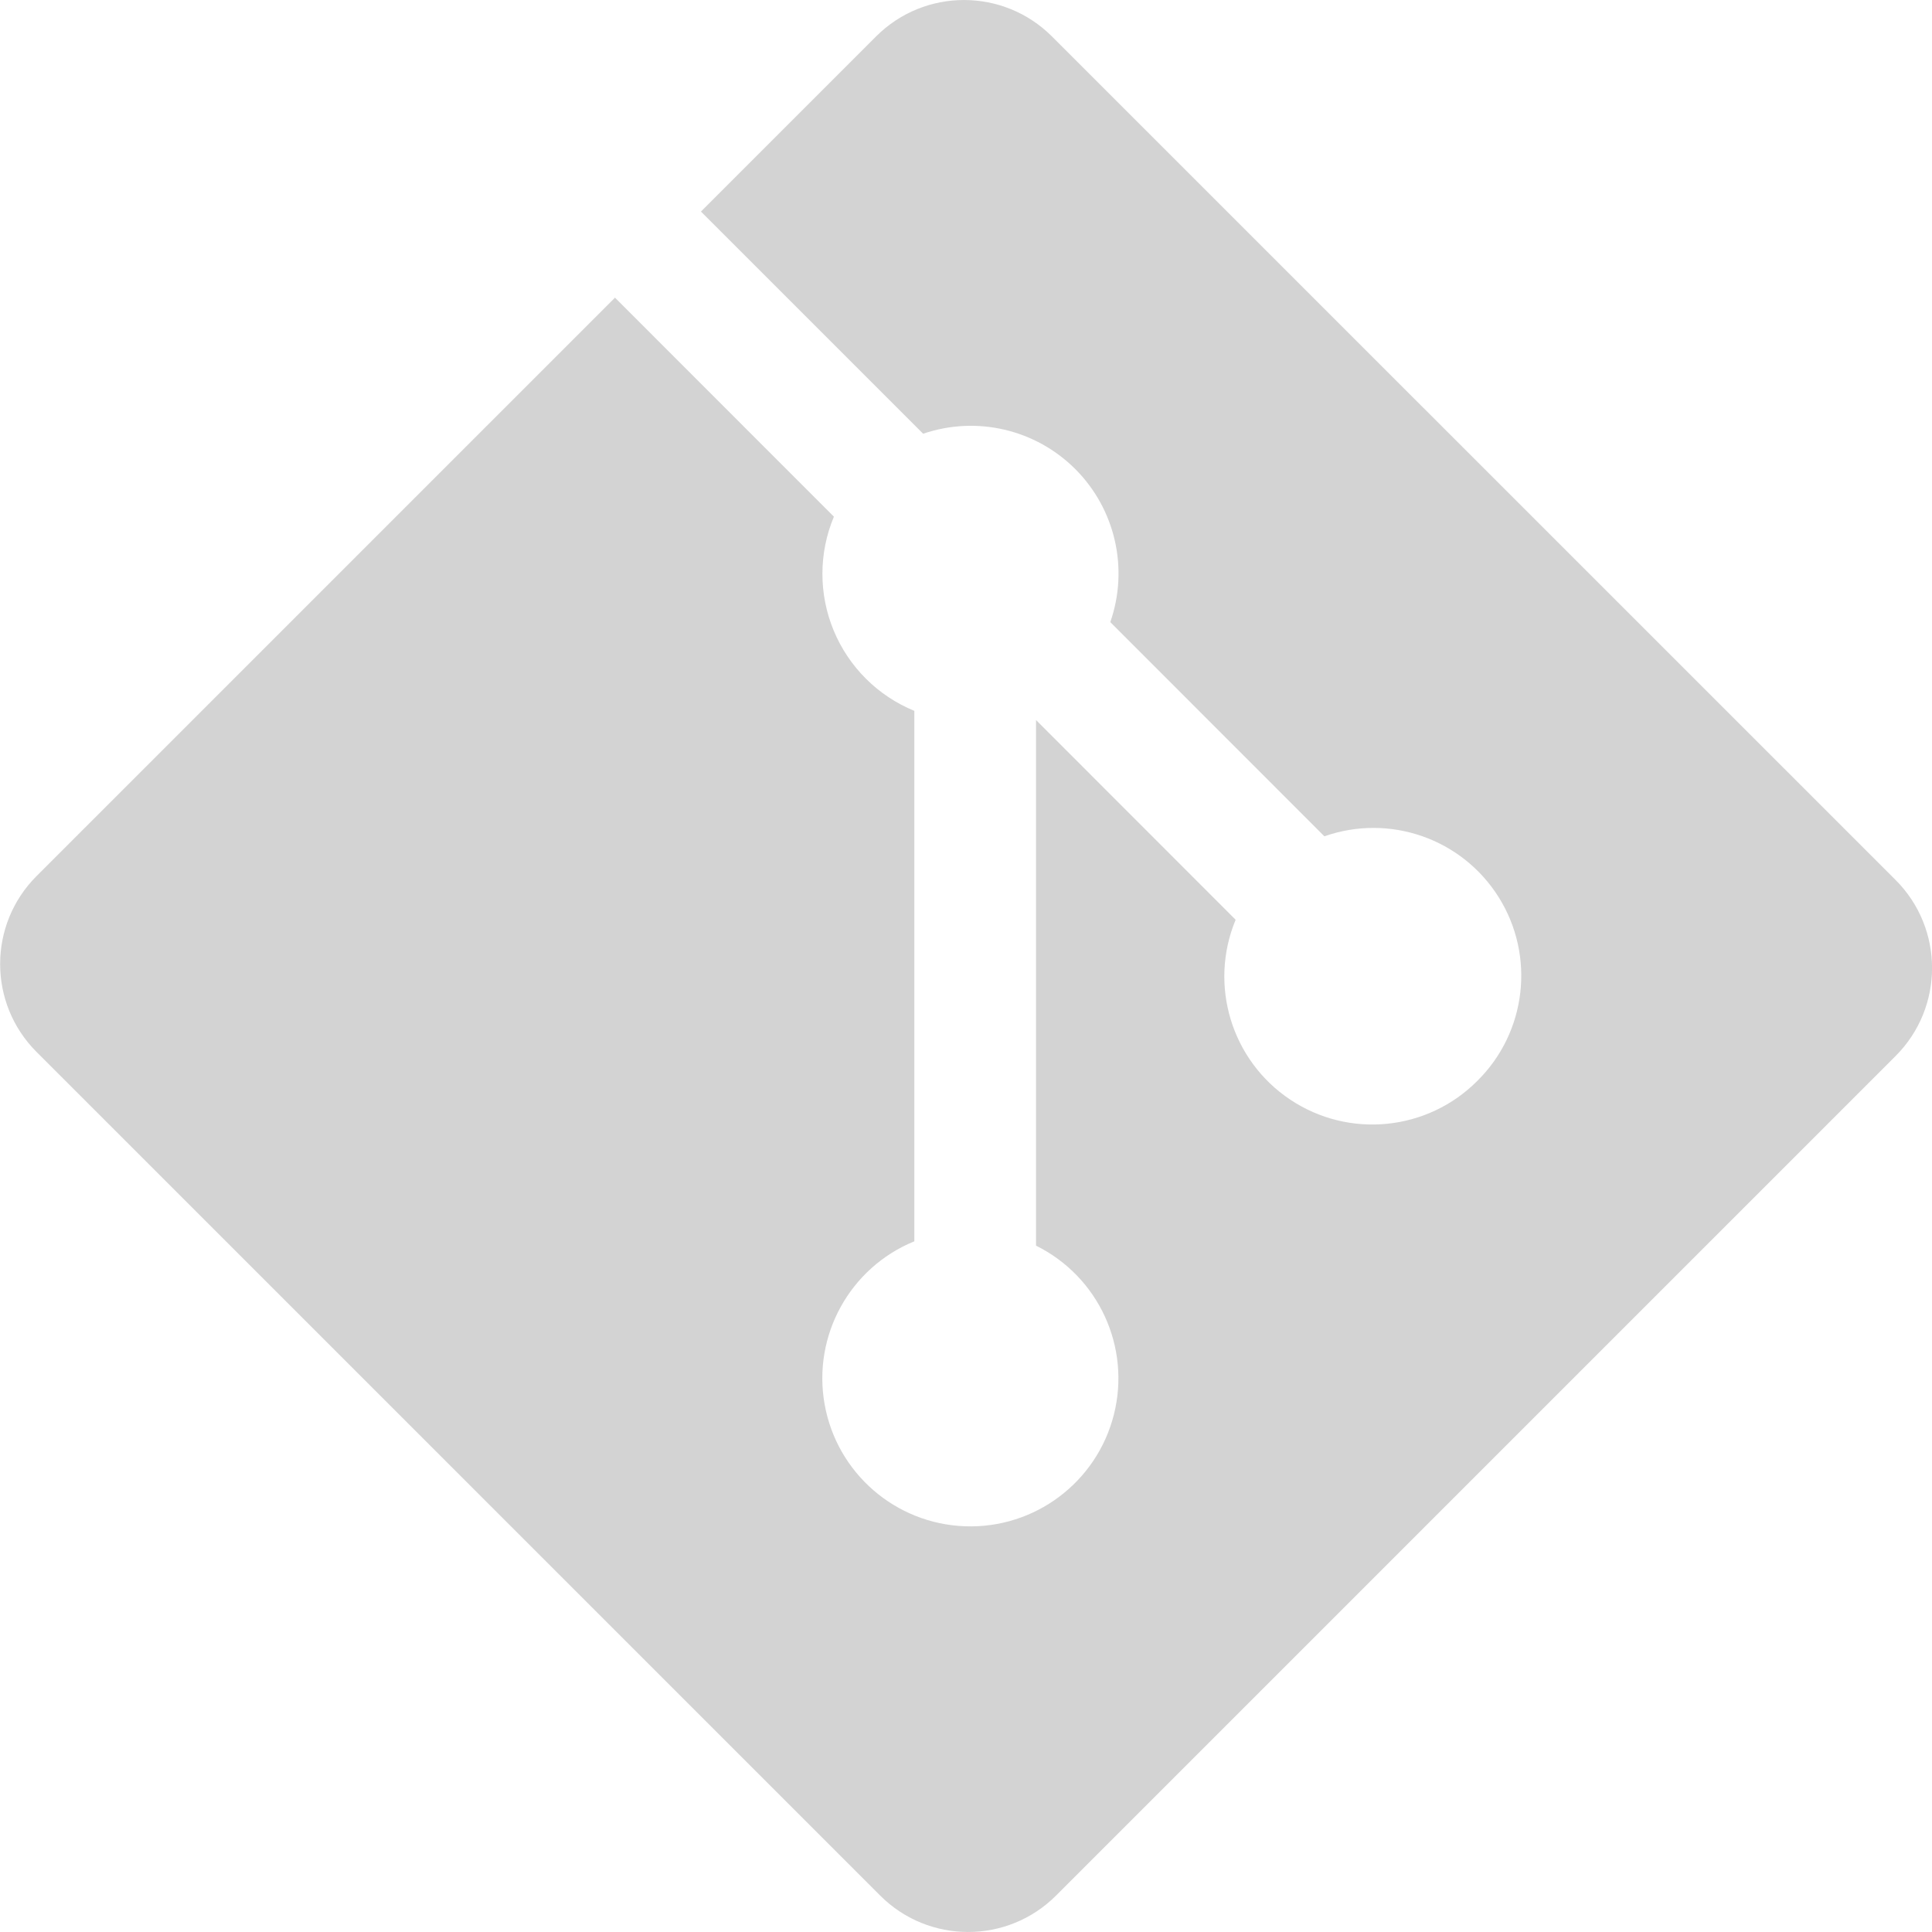
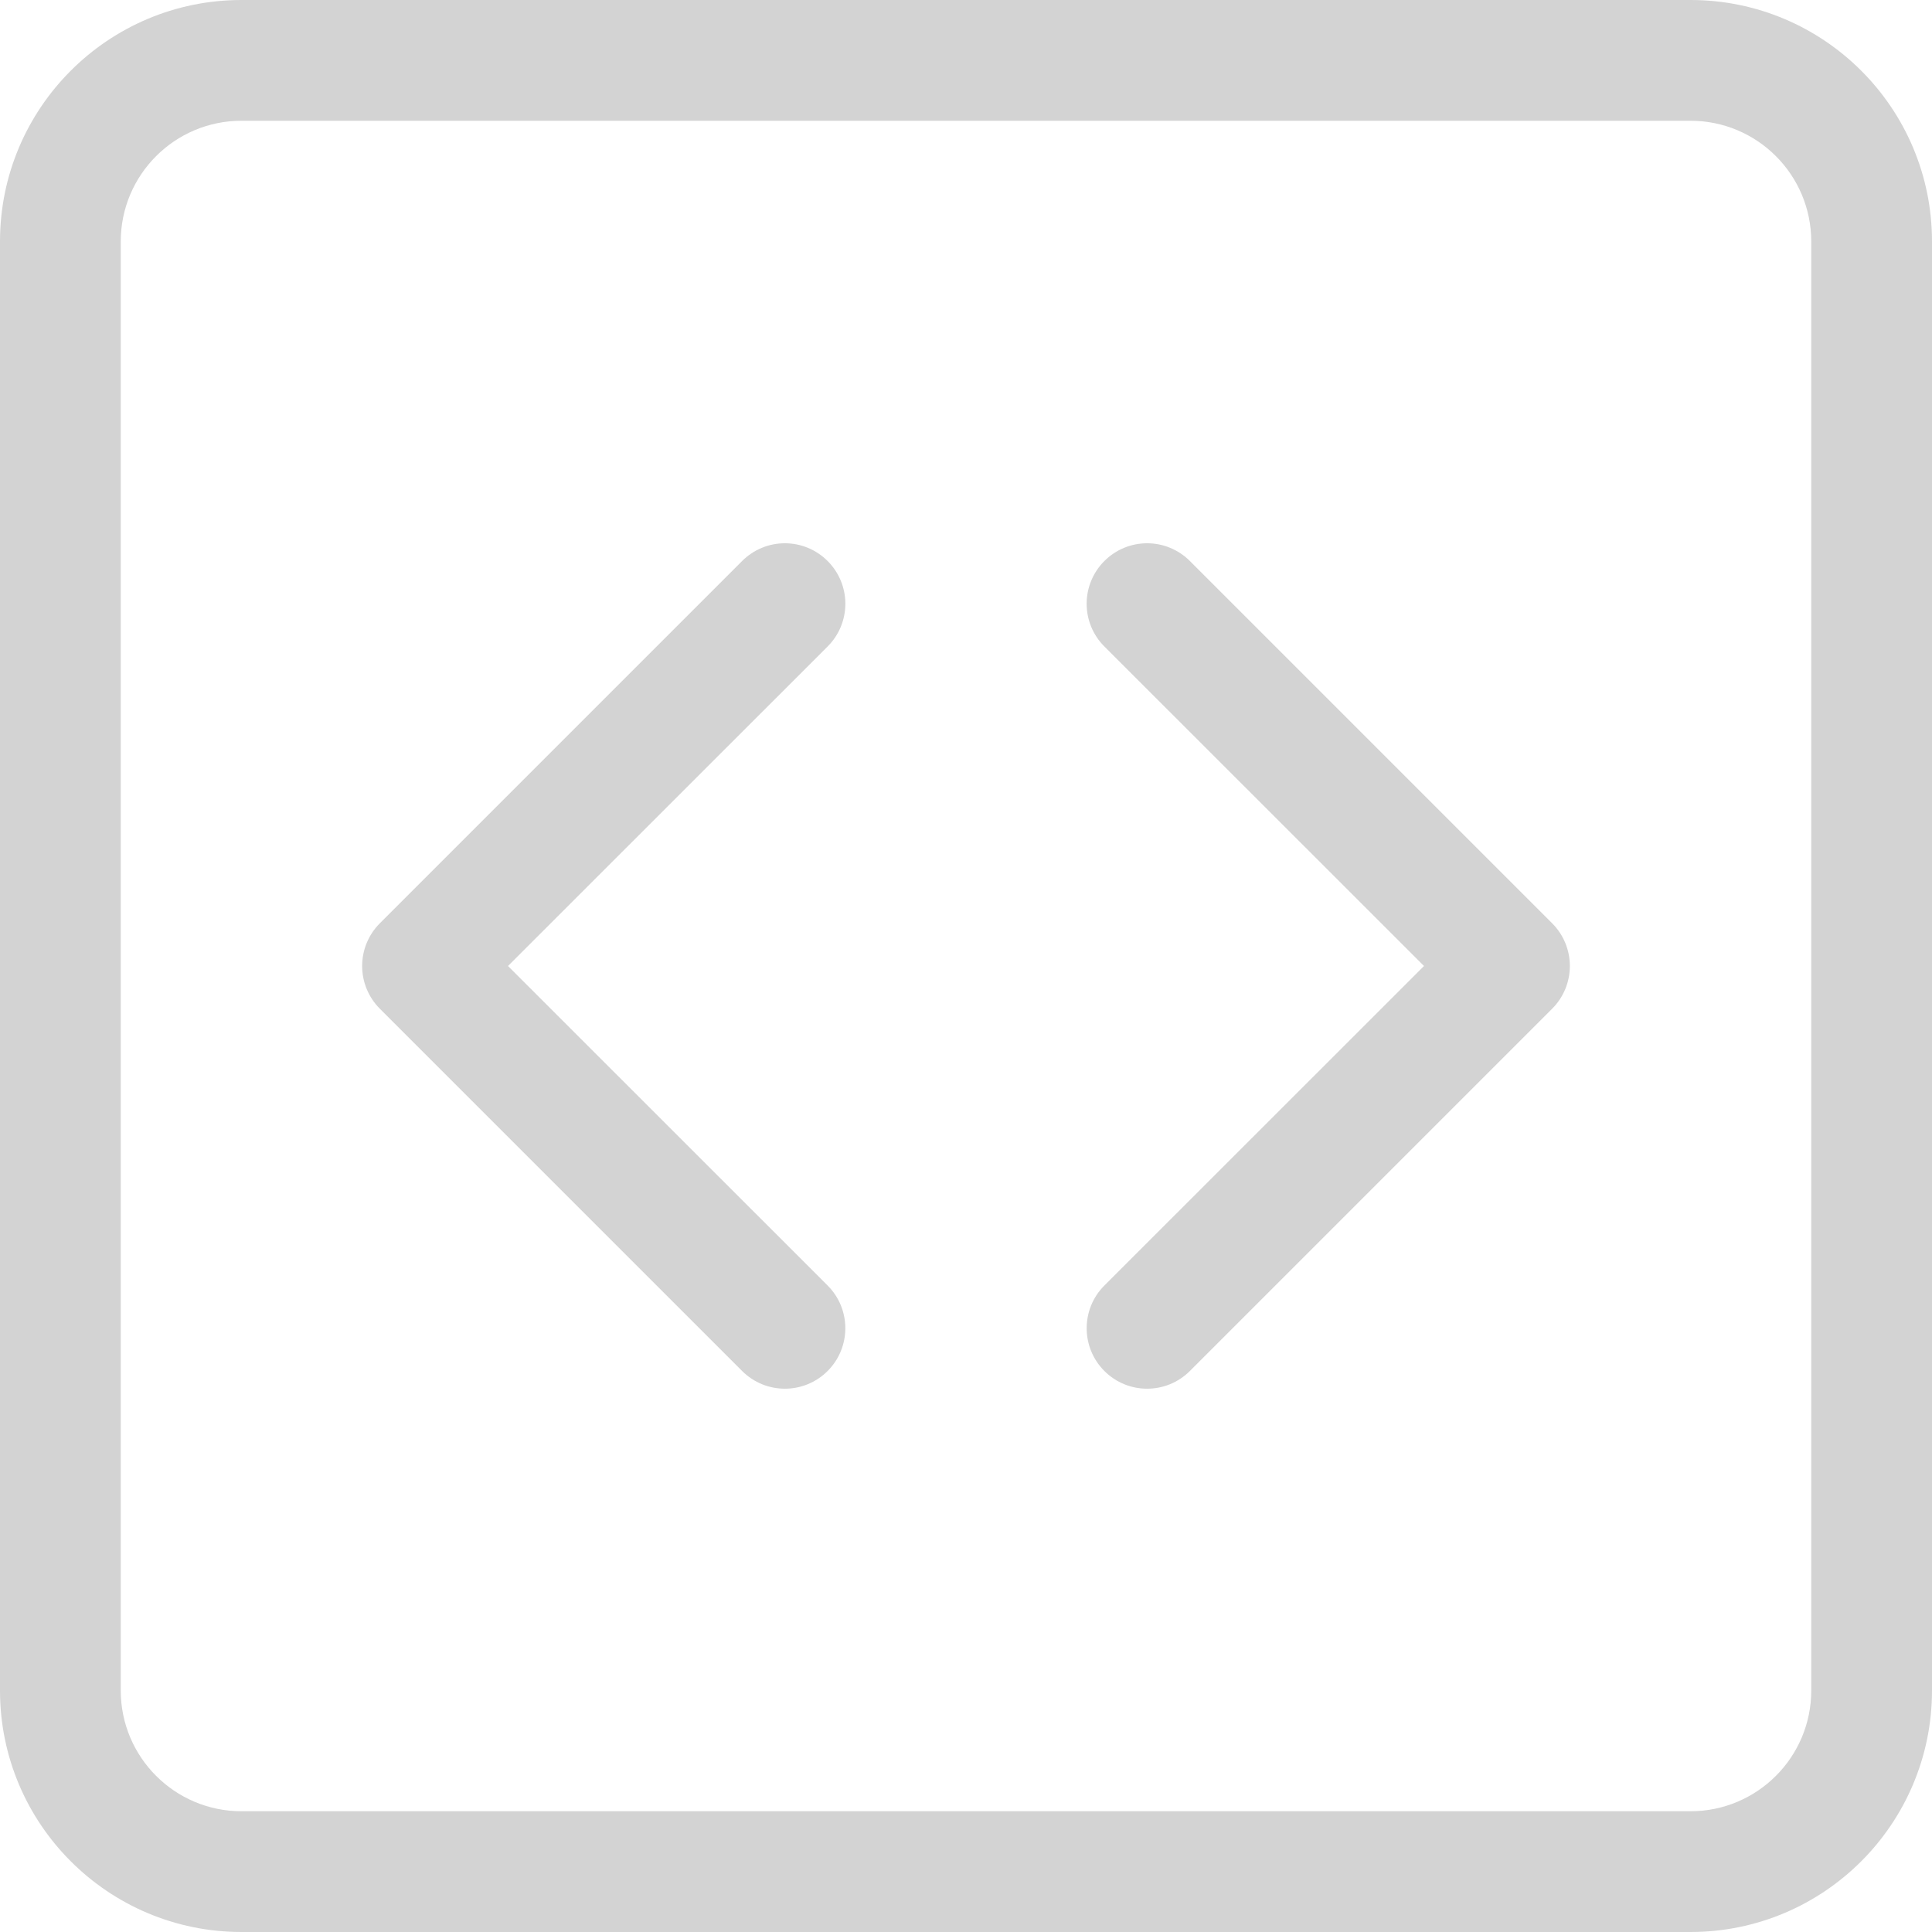
- <svg xmlns="http://www.w3.org/2000/svg" width="16" height="16" fill="Lightgray" class="bi bi-git" viewBox="0 0 16 16">
-   <path d="M15.698 7.287 8.712.302a1.03 1.03 0 0 0-1.457 0l-1.45 1.45 1.84 1.84a1.223 1.223 0 0 1 1.55 1.56l1.773 1.774a1.224 1.224 0 0 1 1.267 2.025 1.226 1.226 0 0 1-2.002-1.334L8.58 5.963v4.353a1.226 1.226 0 1 1-1.008-.036V5.887a1.226 1.226 0 0 1-.666-1.608L5.093 2.465l-4.79 4.79a1.03 1.03 0 0 0 0 1.457l6.986 6.986a1.03 1.03 0 0 0 1.457 0l6.953-6.953a1.031 1.031 0 0 0 0-1.457" />
+ <svg xmlns="http://www.w3.org/2000/svg" width="16" height="16" fill="lightgray" class="bi bi-code-square" viewBox="0 0 16 16">
+   <path d="M14 1a1 1 0 0 1 1 1v12a1 1 0 0 1-1 1H2a1 1 0 0 1-1-1V2a1 1 0 0 1 1-1h12zM2 0a2 2 0 0 0-2 2v12a2 2 0 0 0 2 2h12a2 2 0 0 0 2-2V2a2 2 0 0 0-2-2H2z" />
+   <path d="M6.854 4.646a.5.5 0 0 1 0 .708L4.207 8l2.647 2.646a.5.5 0 0 1-.708.708l-3-3a.5.5 0 0 1 0-.708l3-3a.5.5 0 0 1 .708 0zm2.292 0a.5.5 0 0 0 0 .708L11.793 8l-2.647 2.646a.5.5 0 0 0 .708.708l3-3a.5.5 0 0 0 0-.708l-3-3a.5.5 0 0 0-.708 0z" />
</svg>
